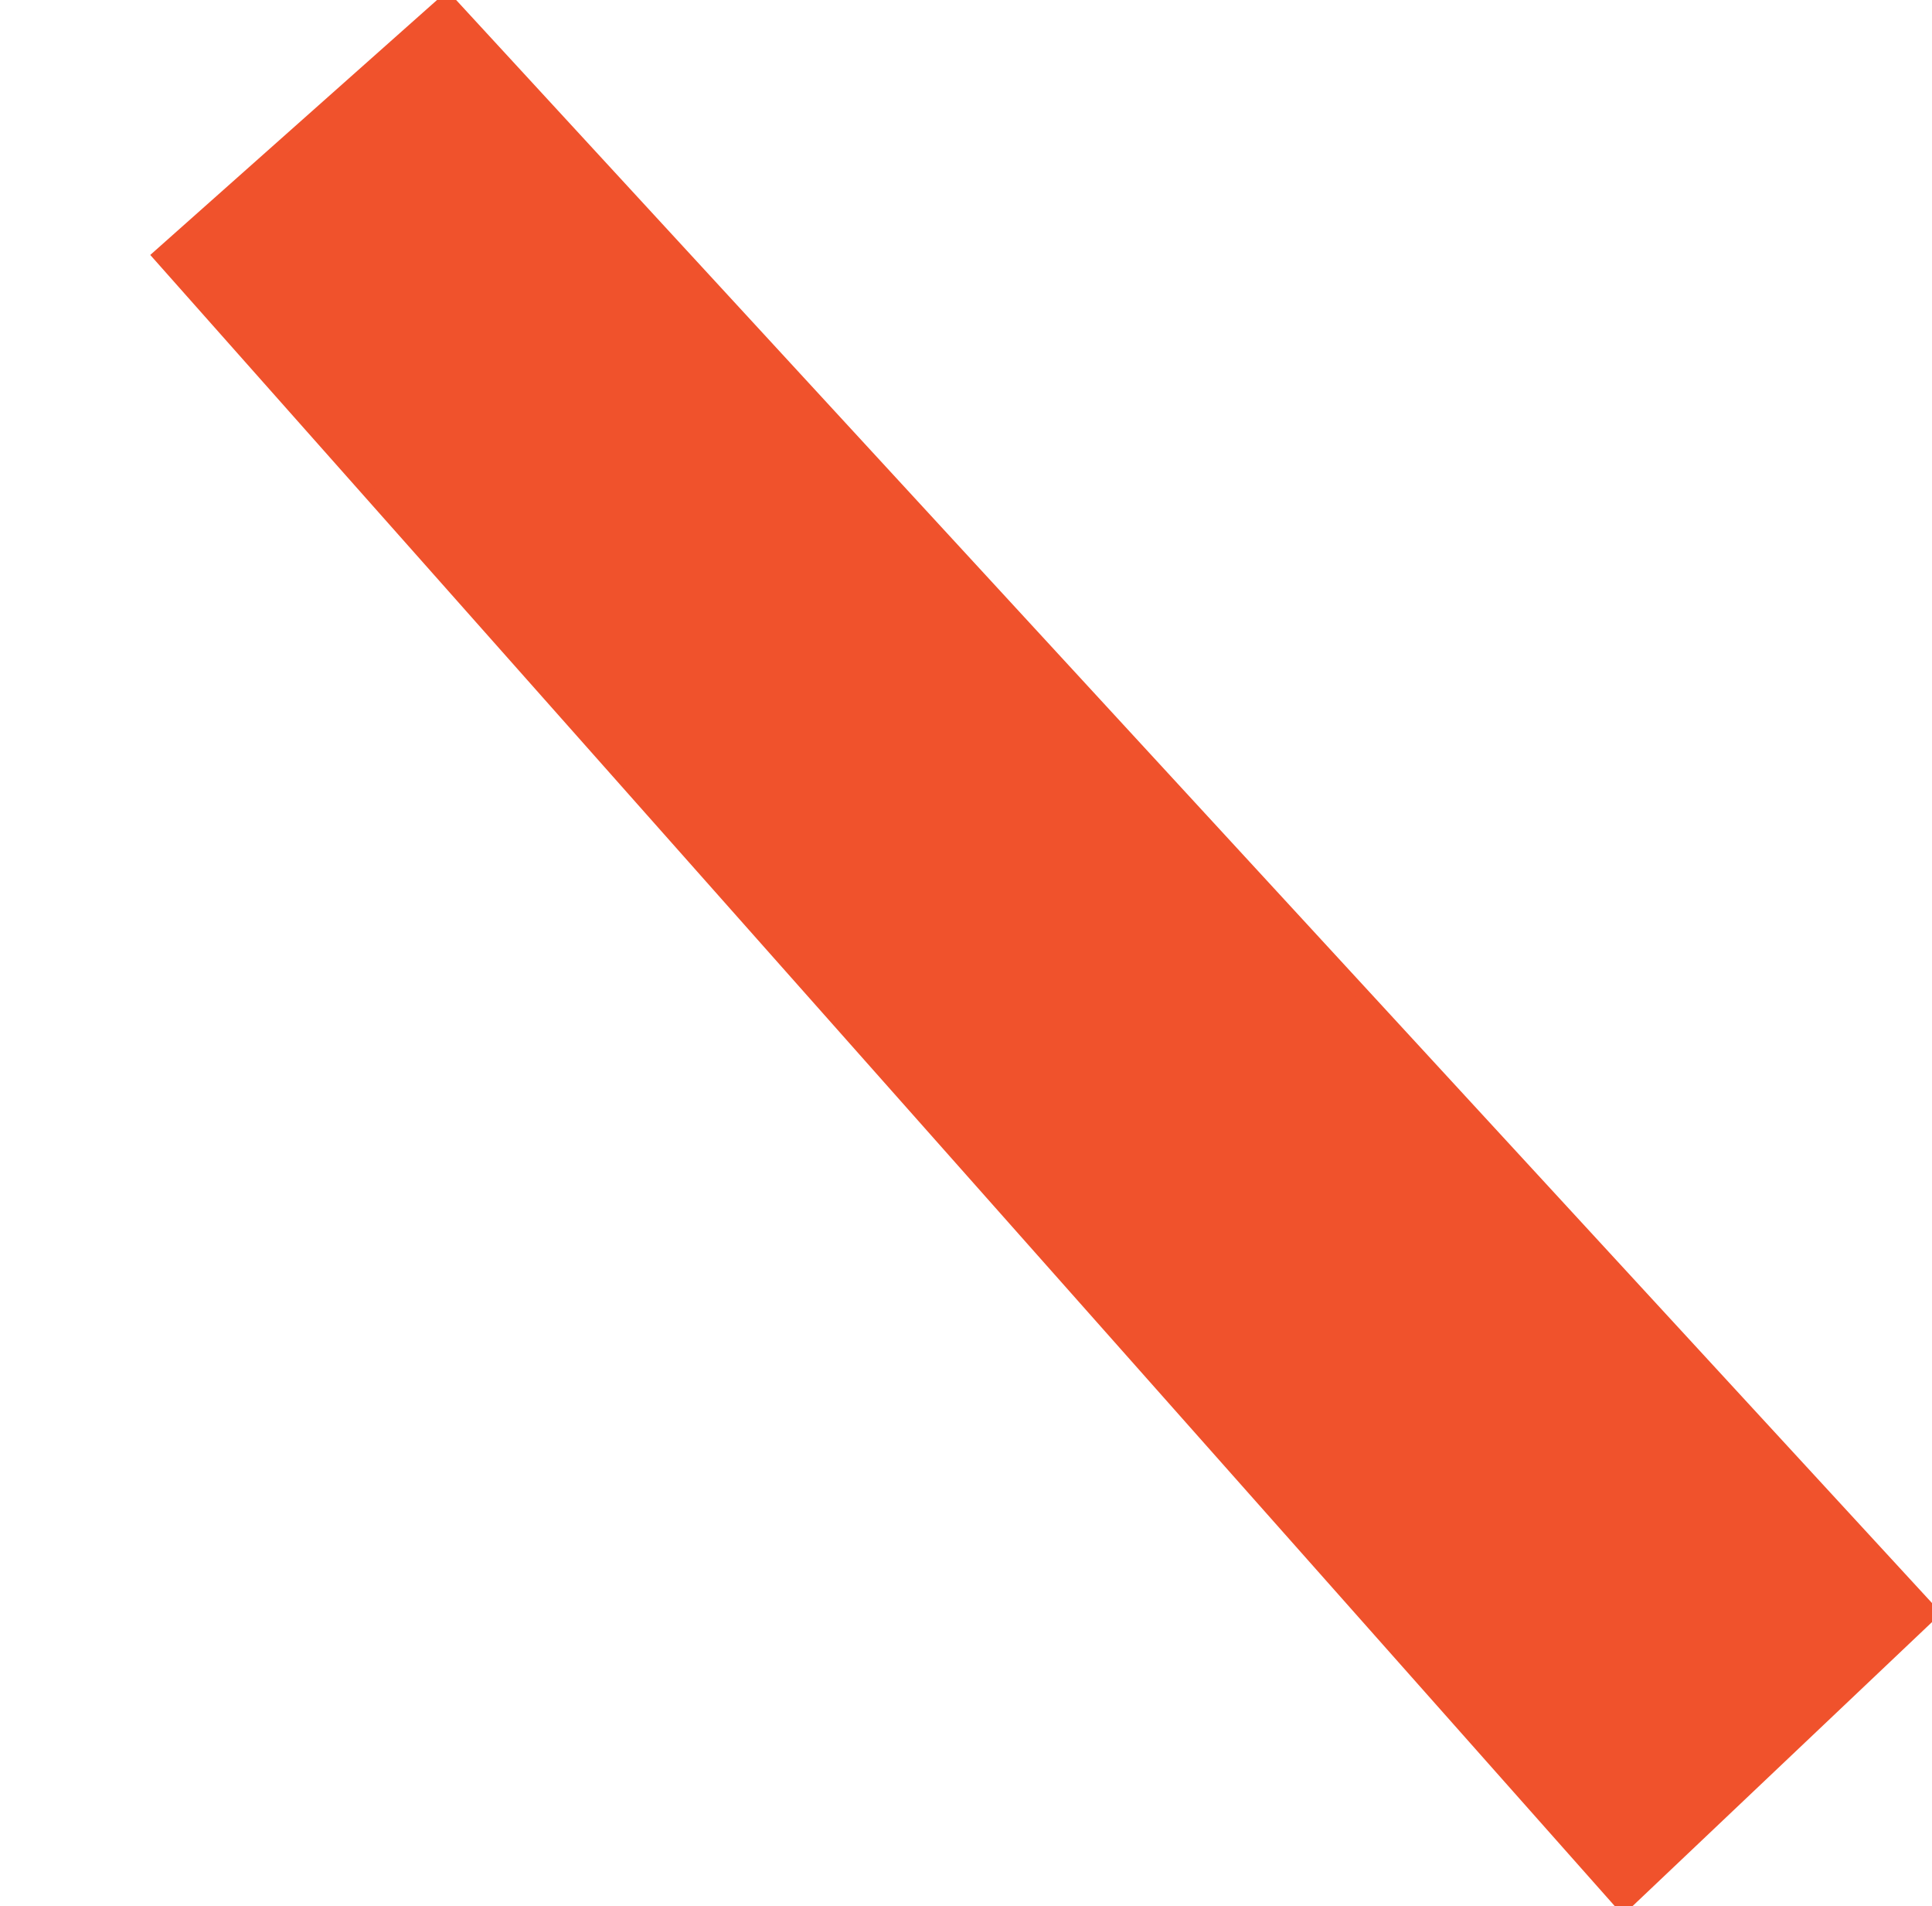
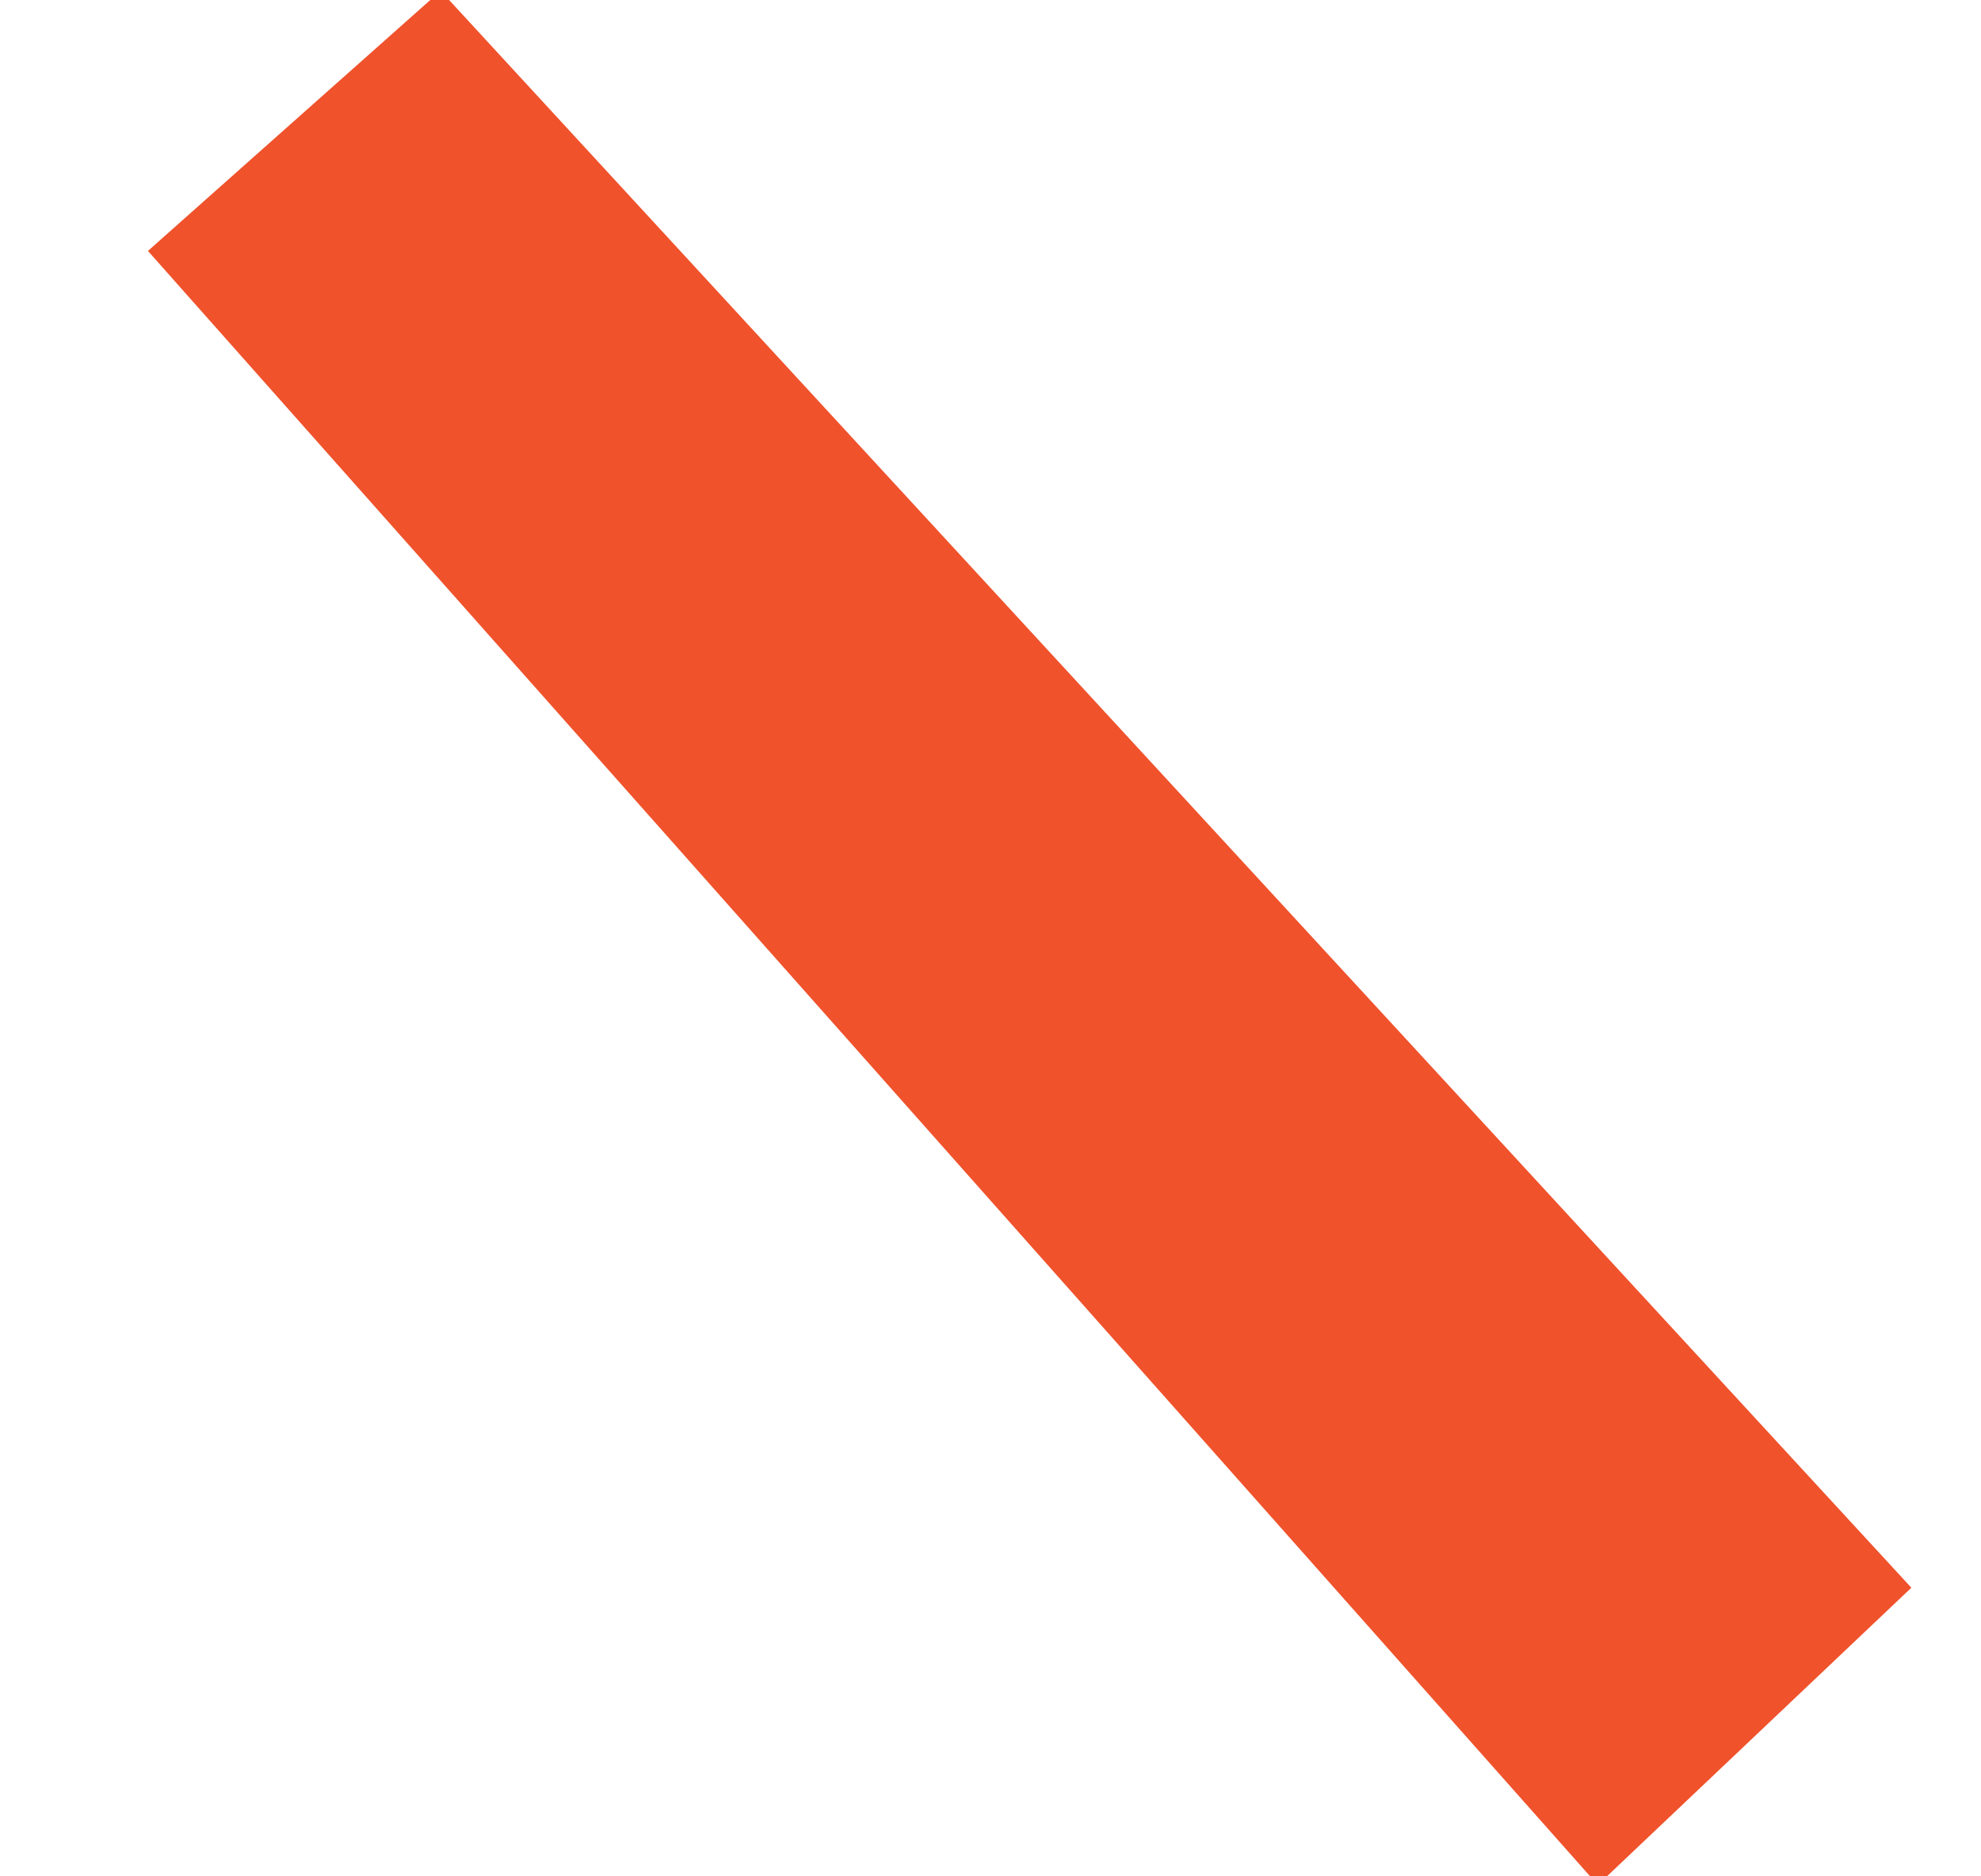
- <svg xmlns="http://www.w3.org/2000/svg" viewBox="161.483 132.775 144.737 142.743">
+ <svg xmlns="http://www.w3.org/2000/svg" viewBox="161.483 132.775 150.737 142.743">
  <polygon style="stroke: #F0522C; fill: #F0522C" points="194.976 132.775 306.22 253.589 283.094 275.518 173.445 151.914" transform="matrix(1, 0, 0, 1, 0, 0)" />
  <polygon style="stroke: #F0522C; fill: #F0522C; transform-origin: 232.854px 202.553px;" points="187.998 131.181 299.242 251.995 276.116 273.924 166.467 150.32" transform="matrix(0, 1, -1, 0, 0, 0)" />
</svg>
